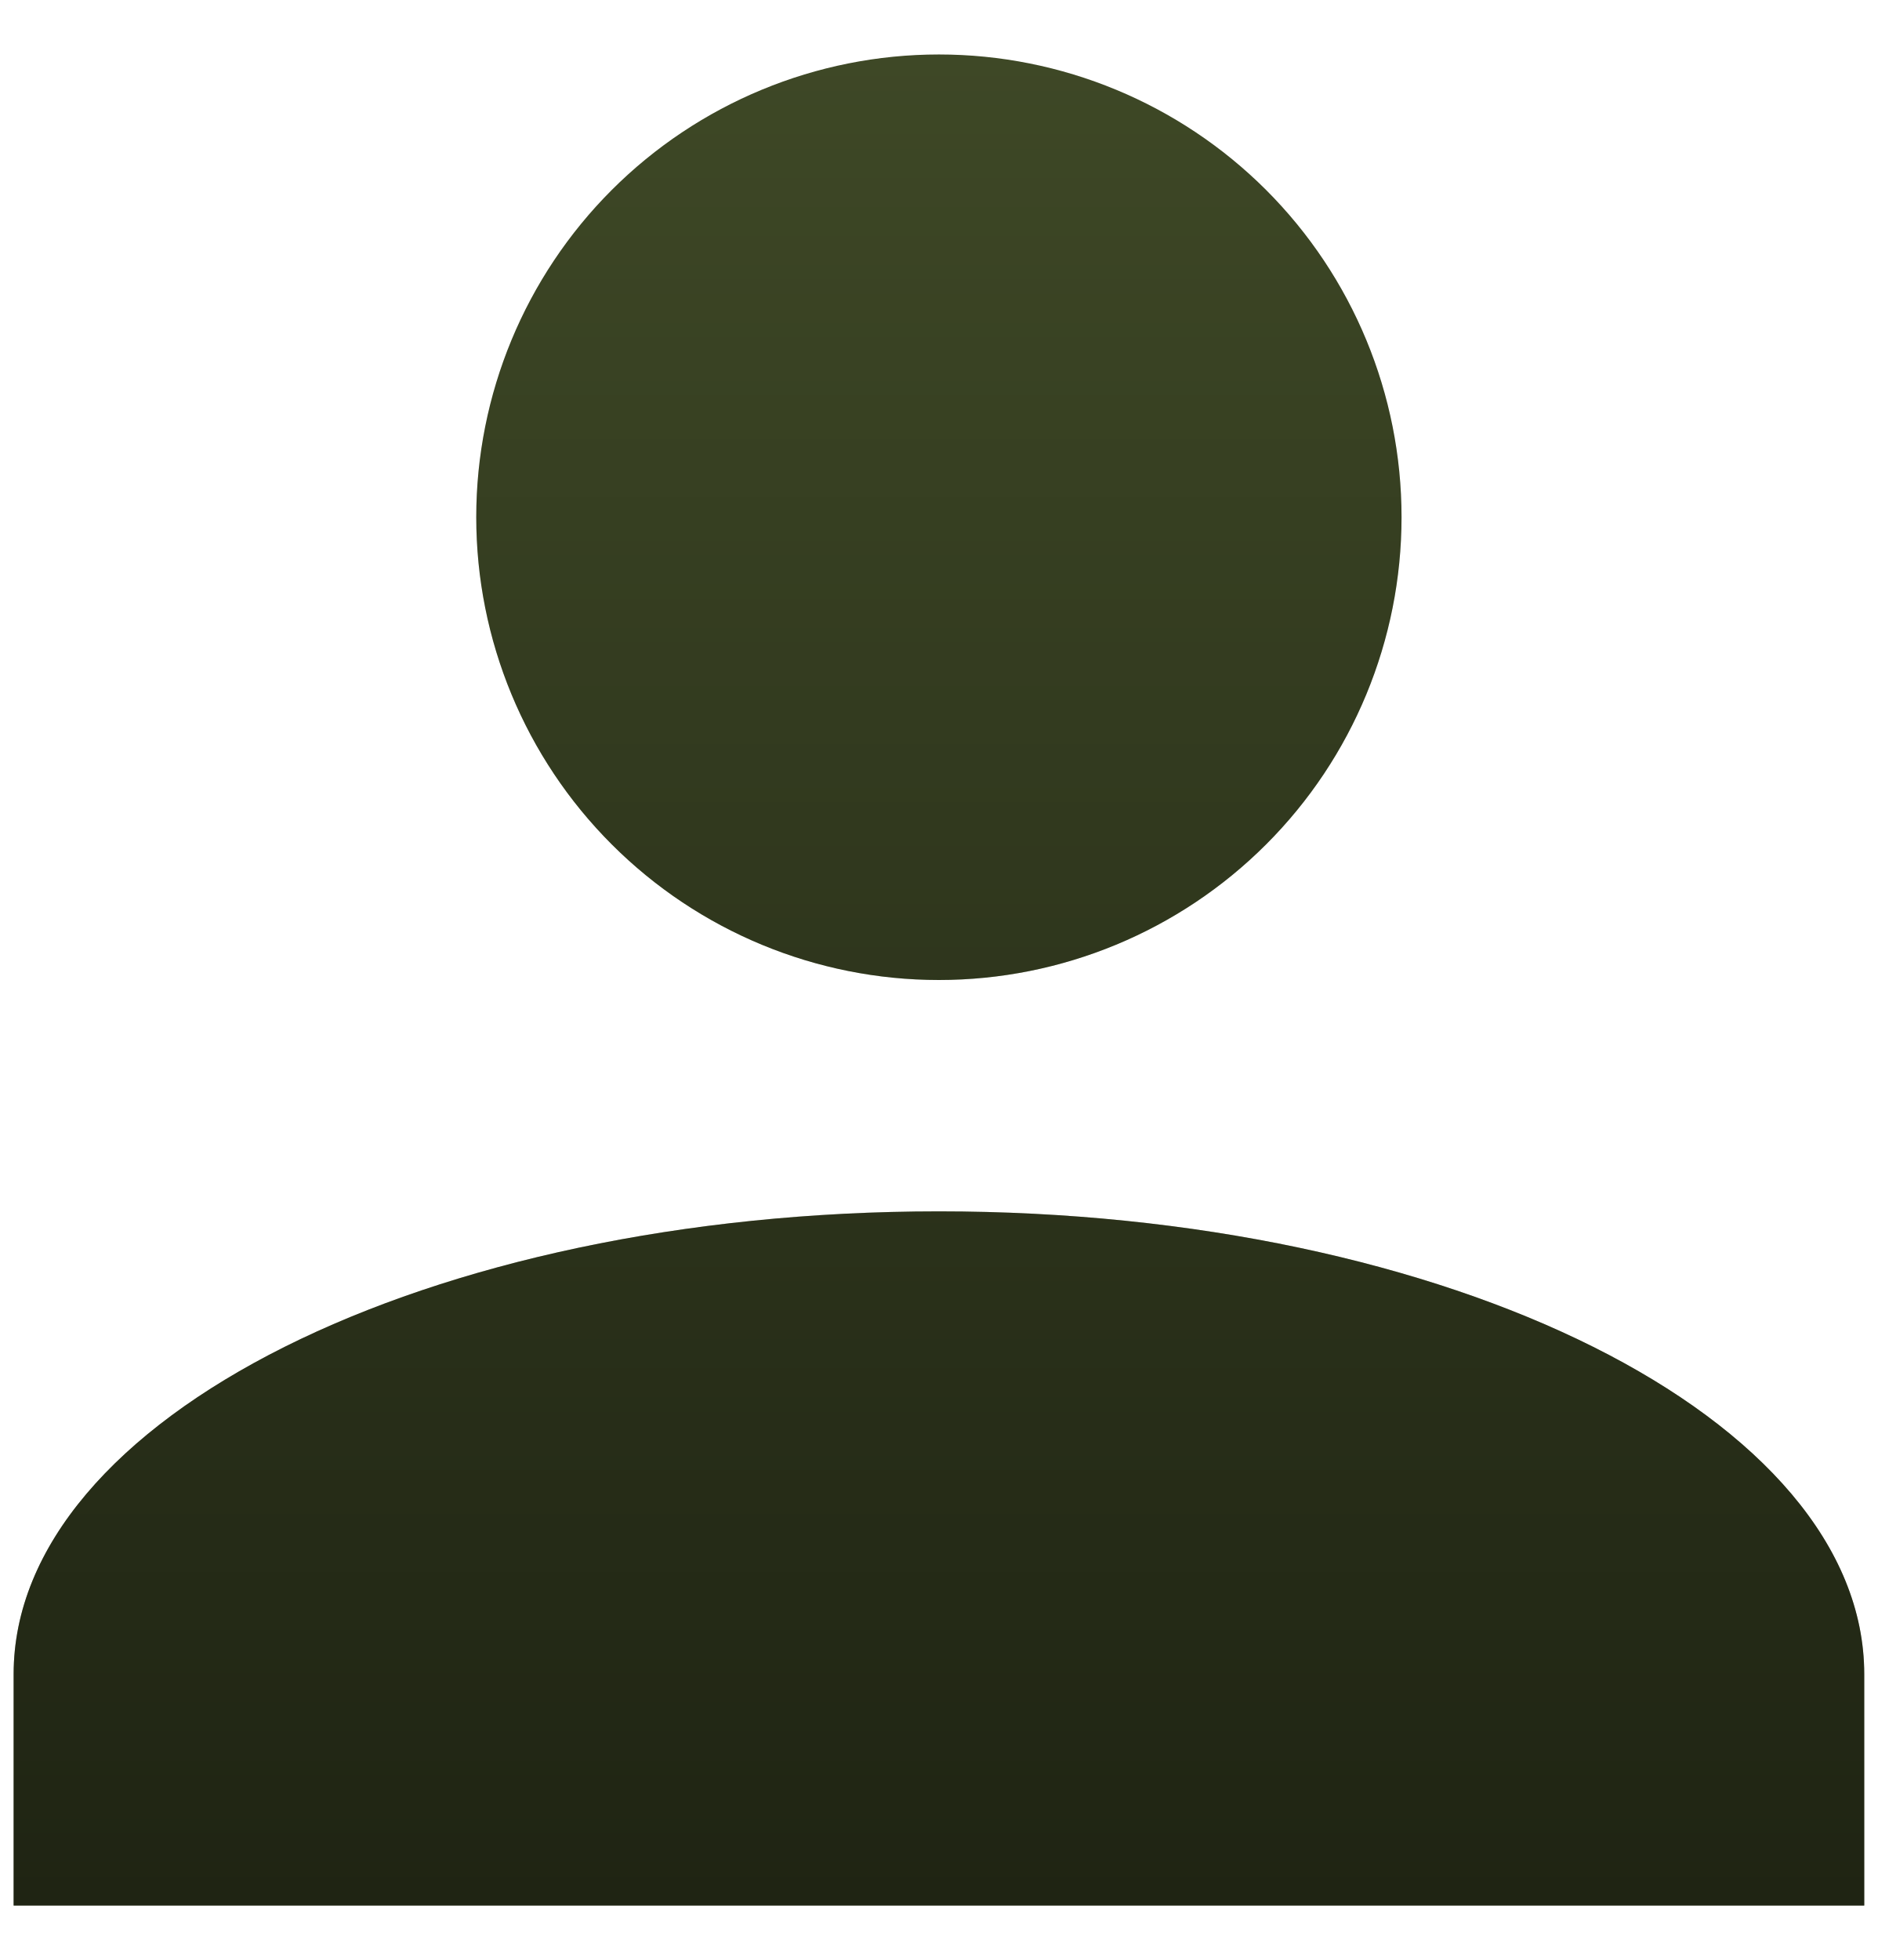
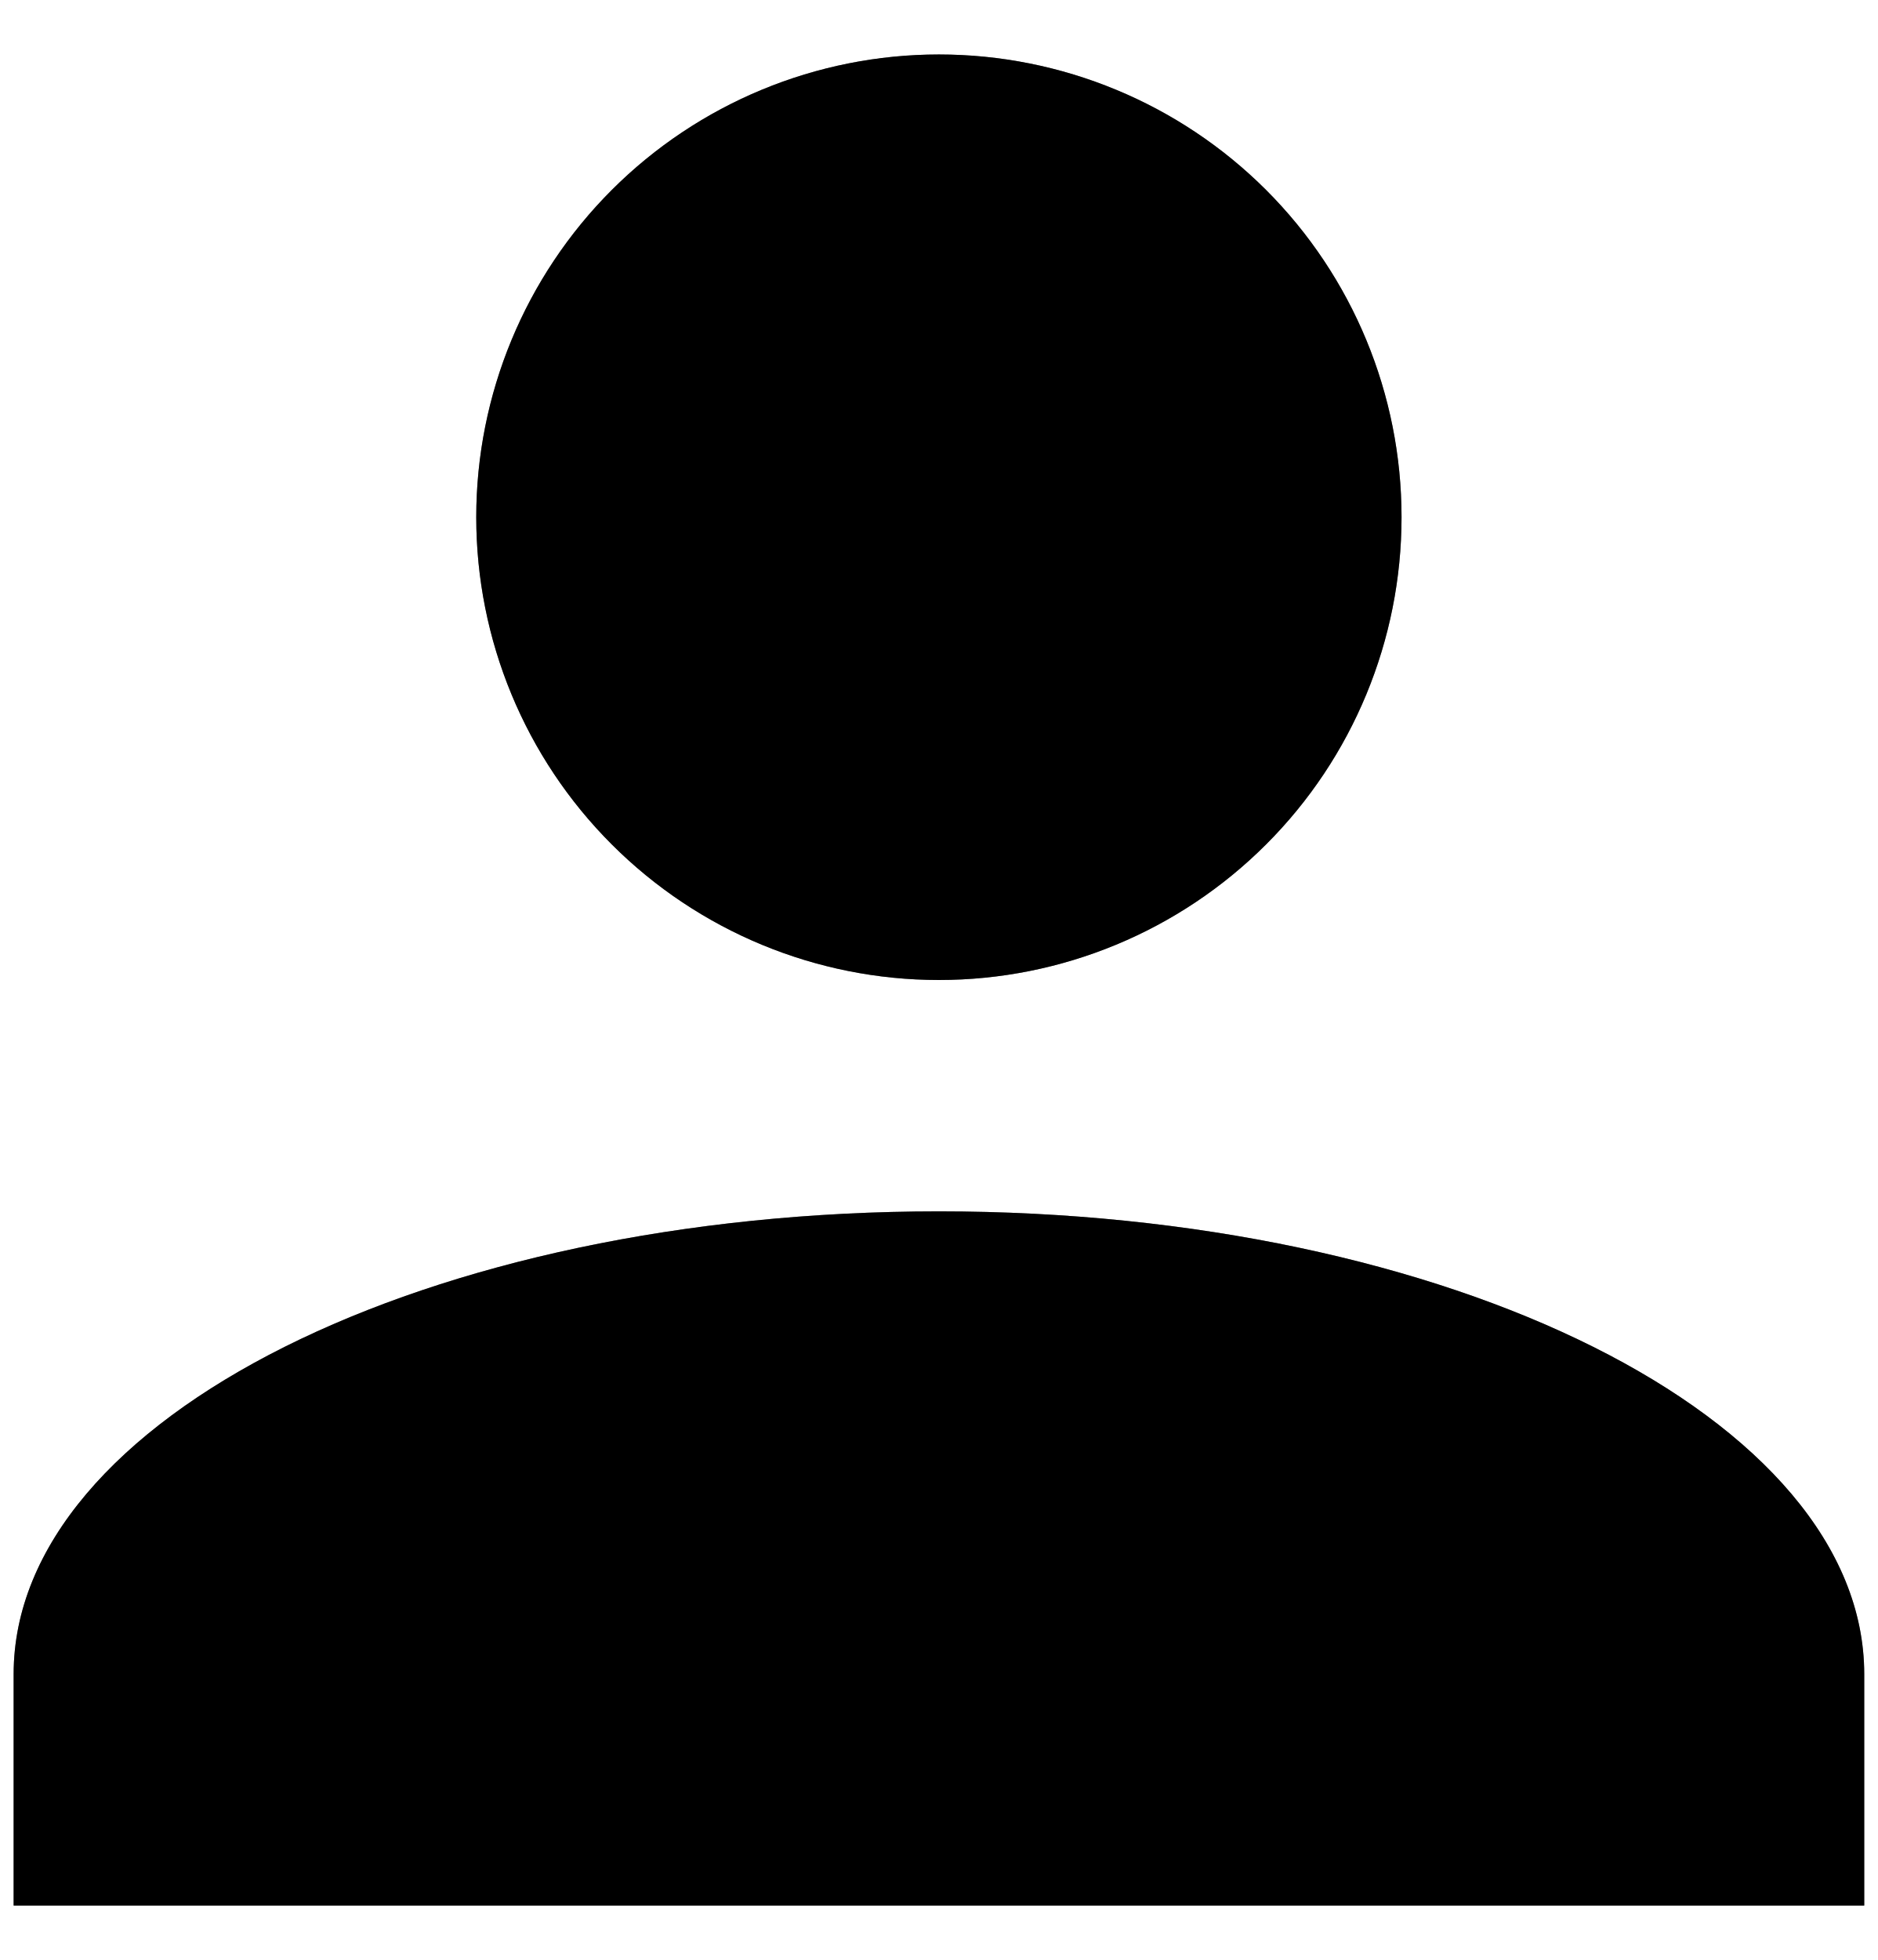
- <svg xmlns="http://www.w3.org/2000/svg" width="23" height="24" viewBox="0 0 23 24" fill="none">
-   <path d="M11.5 0.667C13.003 0.667 14.444 1.264 15.507 2.326C16.57 3.389 17.166 4.83 17.166 6.333C17.166 7.836 16.57 9.278 15.507 10.34C14.444 11.403 13.003 12 11.5 12C9.997 12 8.556 11.403 7.493 10.34C6.43 9.278 5.833 7.836 5.833 6.333C5.833 4.83 6.43 3.389 7.493 2.326C8.556 1.264 9.997 0.667 11.5 0.667ZM11.5 14.833C17.762 14.833 22.833 17.369 22.833 20.5V23.333H0.167V20.5C0.167 17.369 5.238 14.833 11.5 14.833Z" fill="#3E4826" />
-   <path d="M11.5 0.667C13.003 0.667 14.444 1.264 15.507 2.326C16.57 3.389 17.166 4.83 17.166 6.333C17.166 7.836 16.57 9.278 15.507 10.34C14.444 11.403 13.003 12 11.5 12C9.997 12 8.556 11.403 7.493 10.34C6.43 9.278 5.833 7.836 5.833 6.333C5.833 4.83 6.43 3.389 7.493 2.326C8.556 1.264 9.997 0.667 11.5 0.667ZM11.5 14.833C17.762 14.833 22.833 17.369 22.833 20.5V23.333H0.167V20.5C0.167 17.369 5.238 14.833 11.5 14.833Z" fill="url(#paint0_linear_947_795)" fill-opacity="0.5" />
+ <svg xmlns="http://www.w3.org/2000/svg" width="23" height="24" viewBox="0 0 23 24" fill="currentColor">
+   <path d="M11.5 0.667C13.003 0.667 14.444 1.264 15.507 2.326C16.57 3.389 17.166 4.83 17.166 6.333C17.166 7.836 16.57 9.278 15.507 10.34C14.444 11.403 13.003 12 11.5 12C9.997 12 8.556 11.403 7.493 10.34C6.43 9.278 5.833 7.836 5.833 6.333C5.833 4.83 6.43 3.389 7.493 2.326C8.556 1.264 9.997 0.667 11.5 0.667ZM11.5 14.833C17.762 14.833 22.833 17.369 22.833 20.5V23.333H0.167V20.5C0.167 17.369 5.238 14.833 11.5 14.833Z" fill="currentColor" />
+   <path d="M11.5 0.667C13.003 0.667 14.444 1.264 15.507 2.326C16.57 3.389 17.166 4.83 17.166 6.333C17.166 7.836 16.57 9.278 15.507 10.34C14.444 11.403 13.003 12 11.5 12C9.997 12 8.556 11.403 7.493 10.34C6.43 9.278 5.833 7.836 5.833 6.333C5.833 4.83 6.43 3.389 7.493 2.326C8.556 1.264 9.997 0.667 11.5 0.667ZM11.5 14.833C17.762 14.833 22.833 17.369 22.833 20.5V23.333H0.167V20.5C0.167 17.369 5.238 14.833 11.5 14.833Z" fill="currentColor" fill-opacity="0.5" />
  <defs>
    <linearGradient id="paint0_linear_947_795" x1="11.5" y1="0.667" x2="11.5" y2="23.333" gradientUnits="userSpaceOnUse">
      <stop stop-opacity="0" />
      <stop offset="1" />
    </linearGradient>
  </defs>
</svg>
